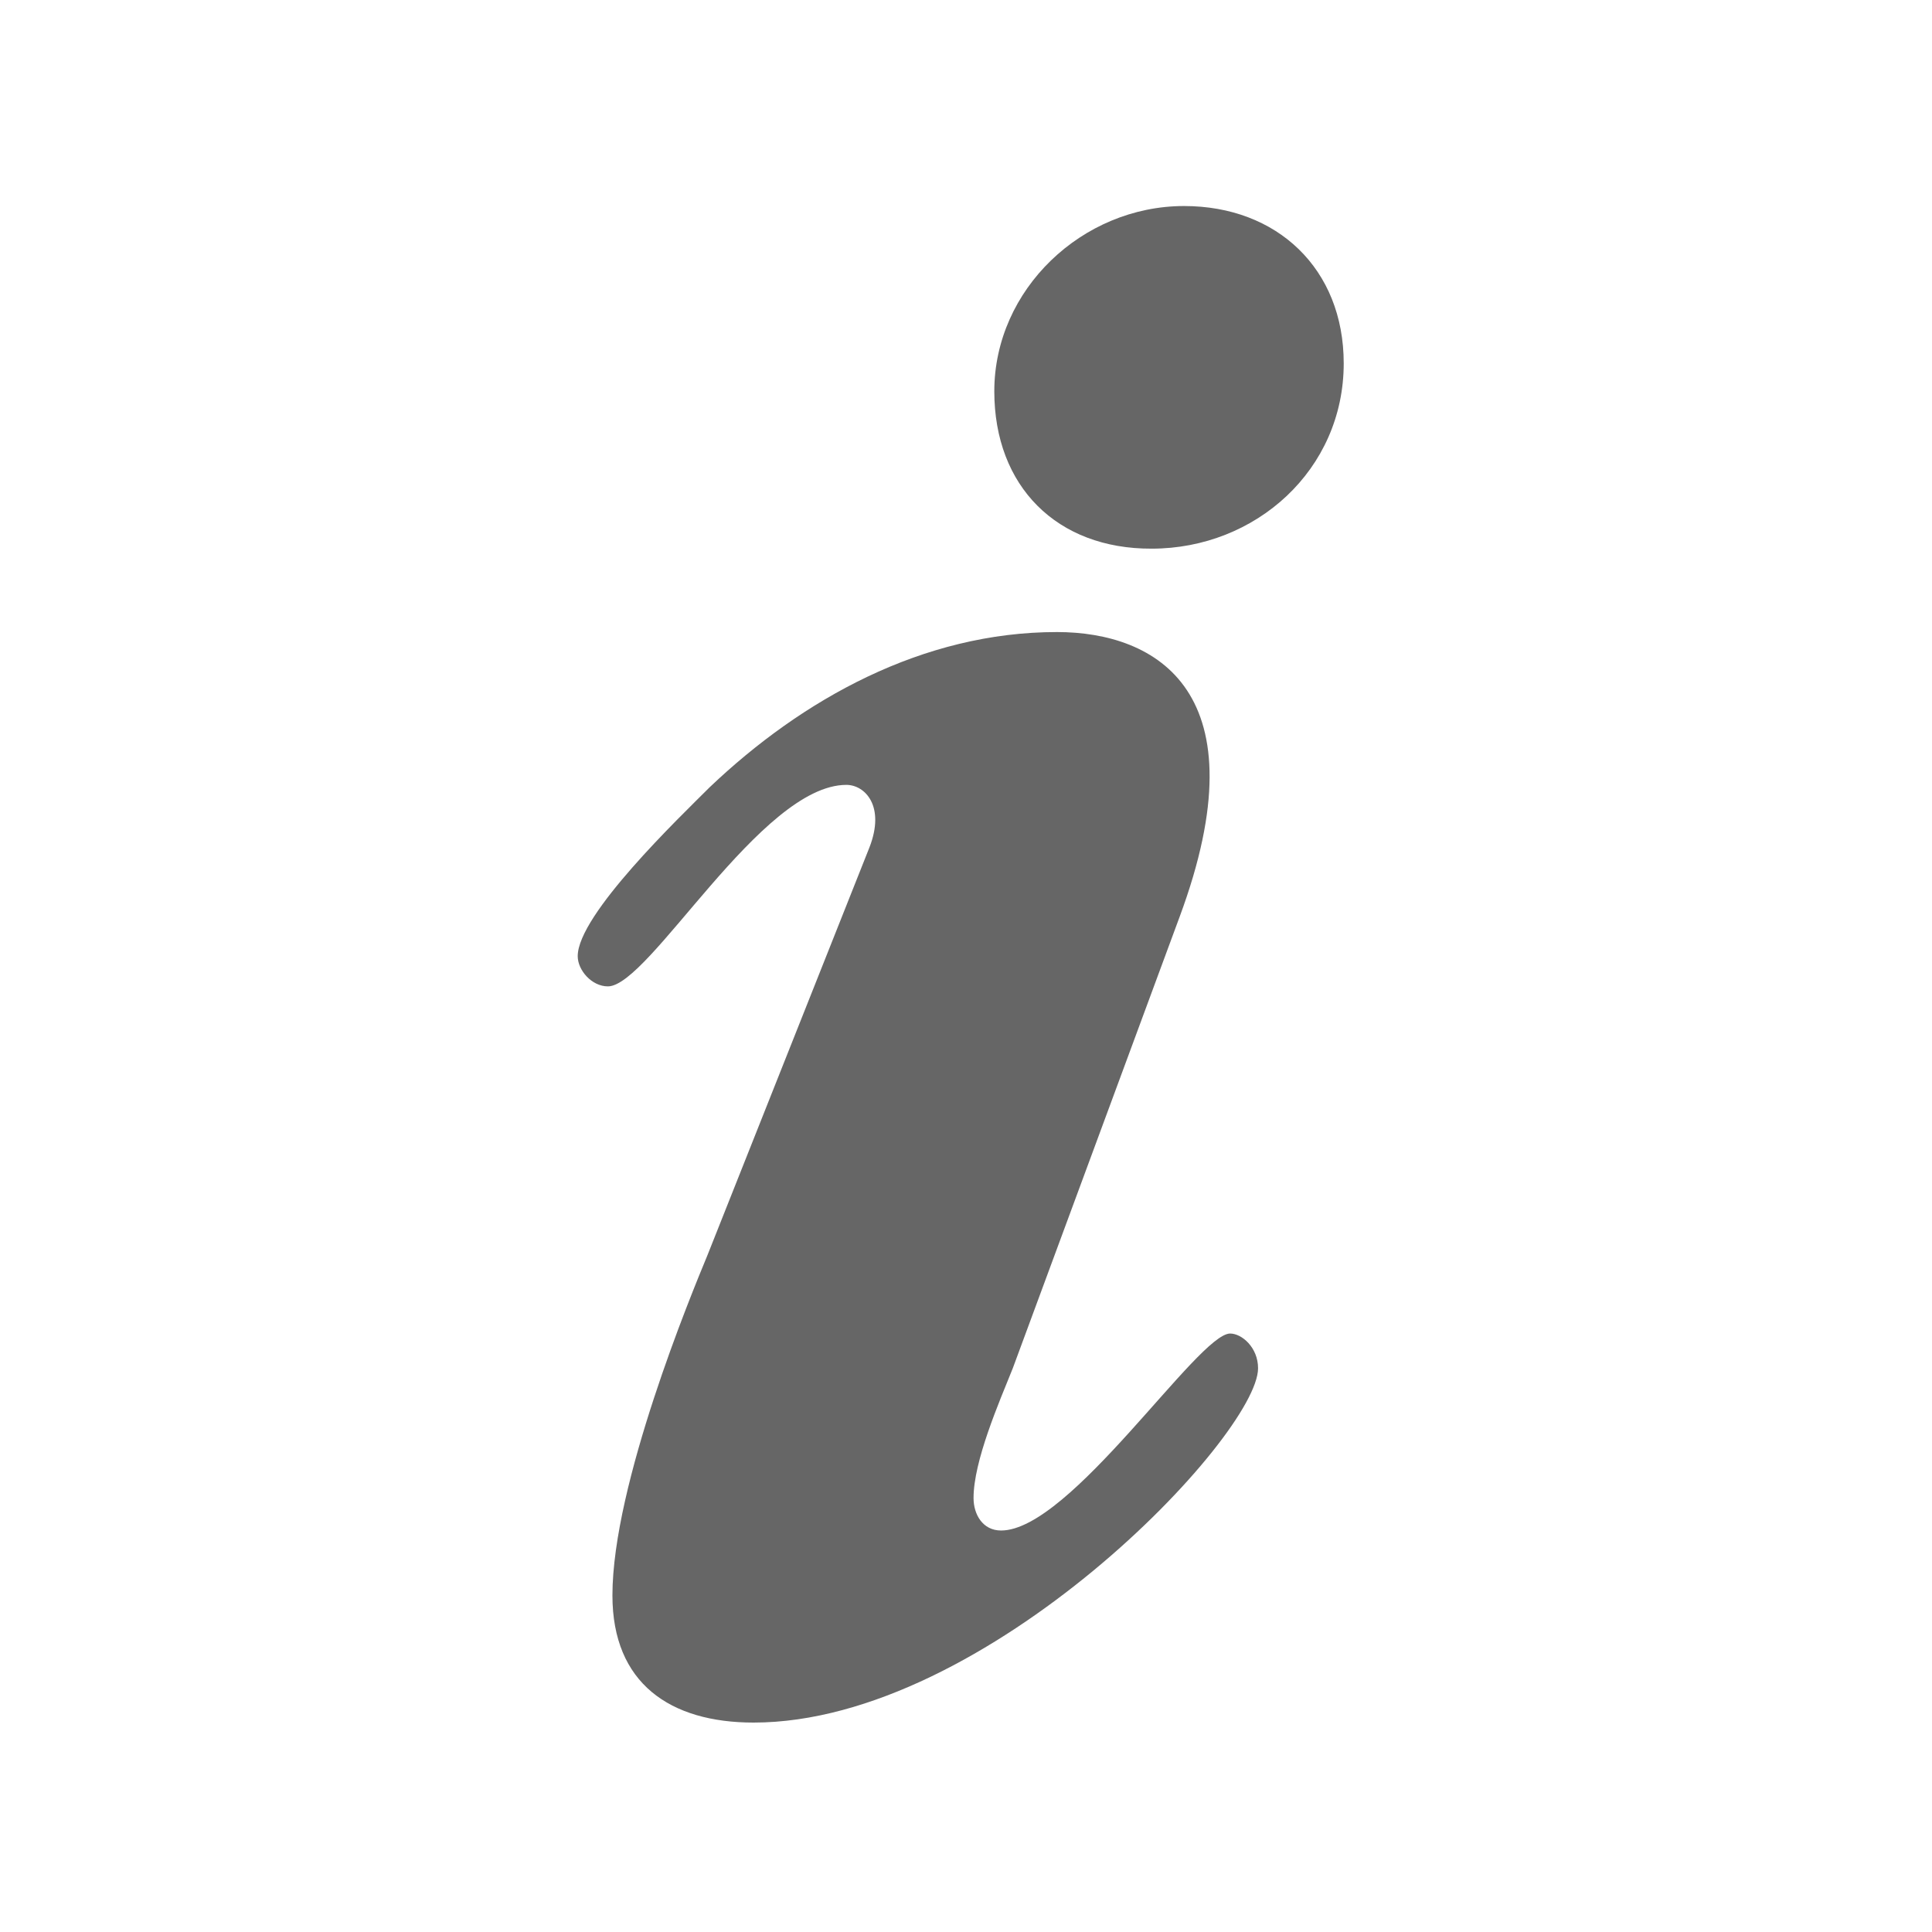
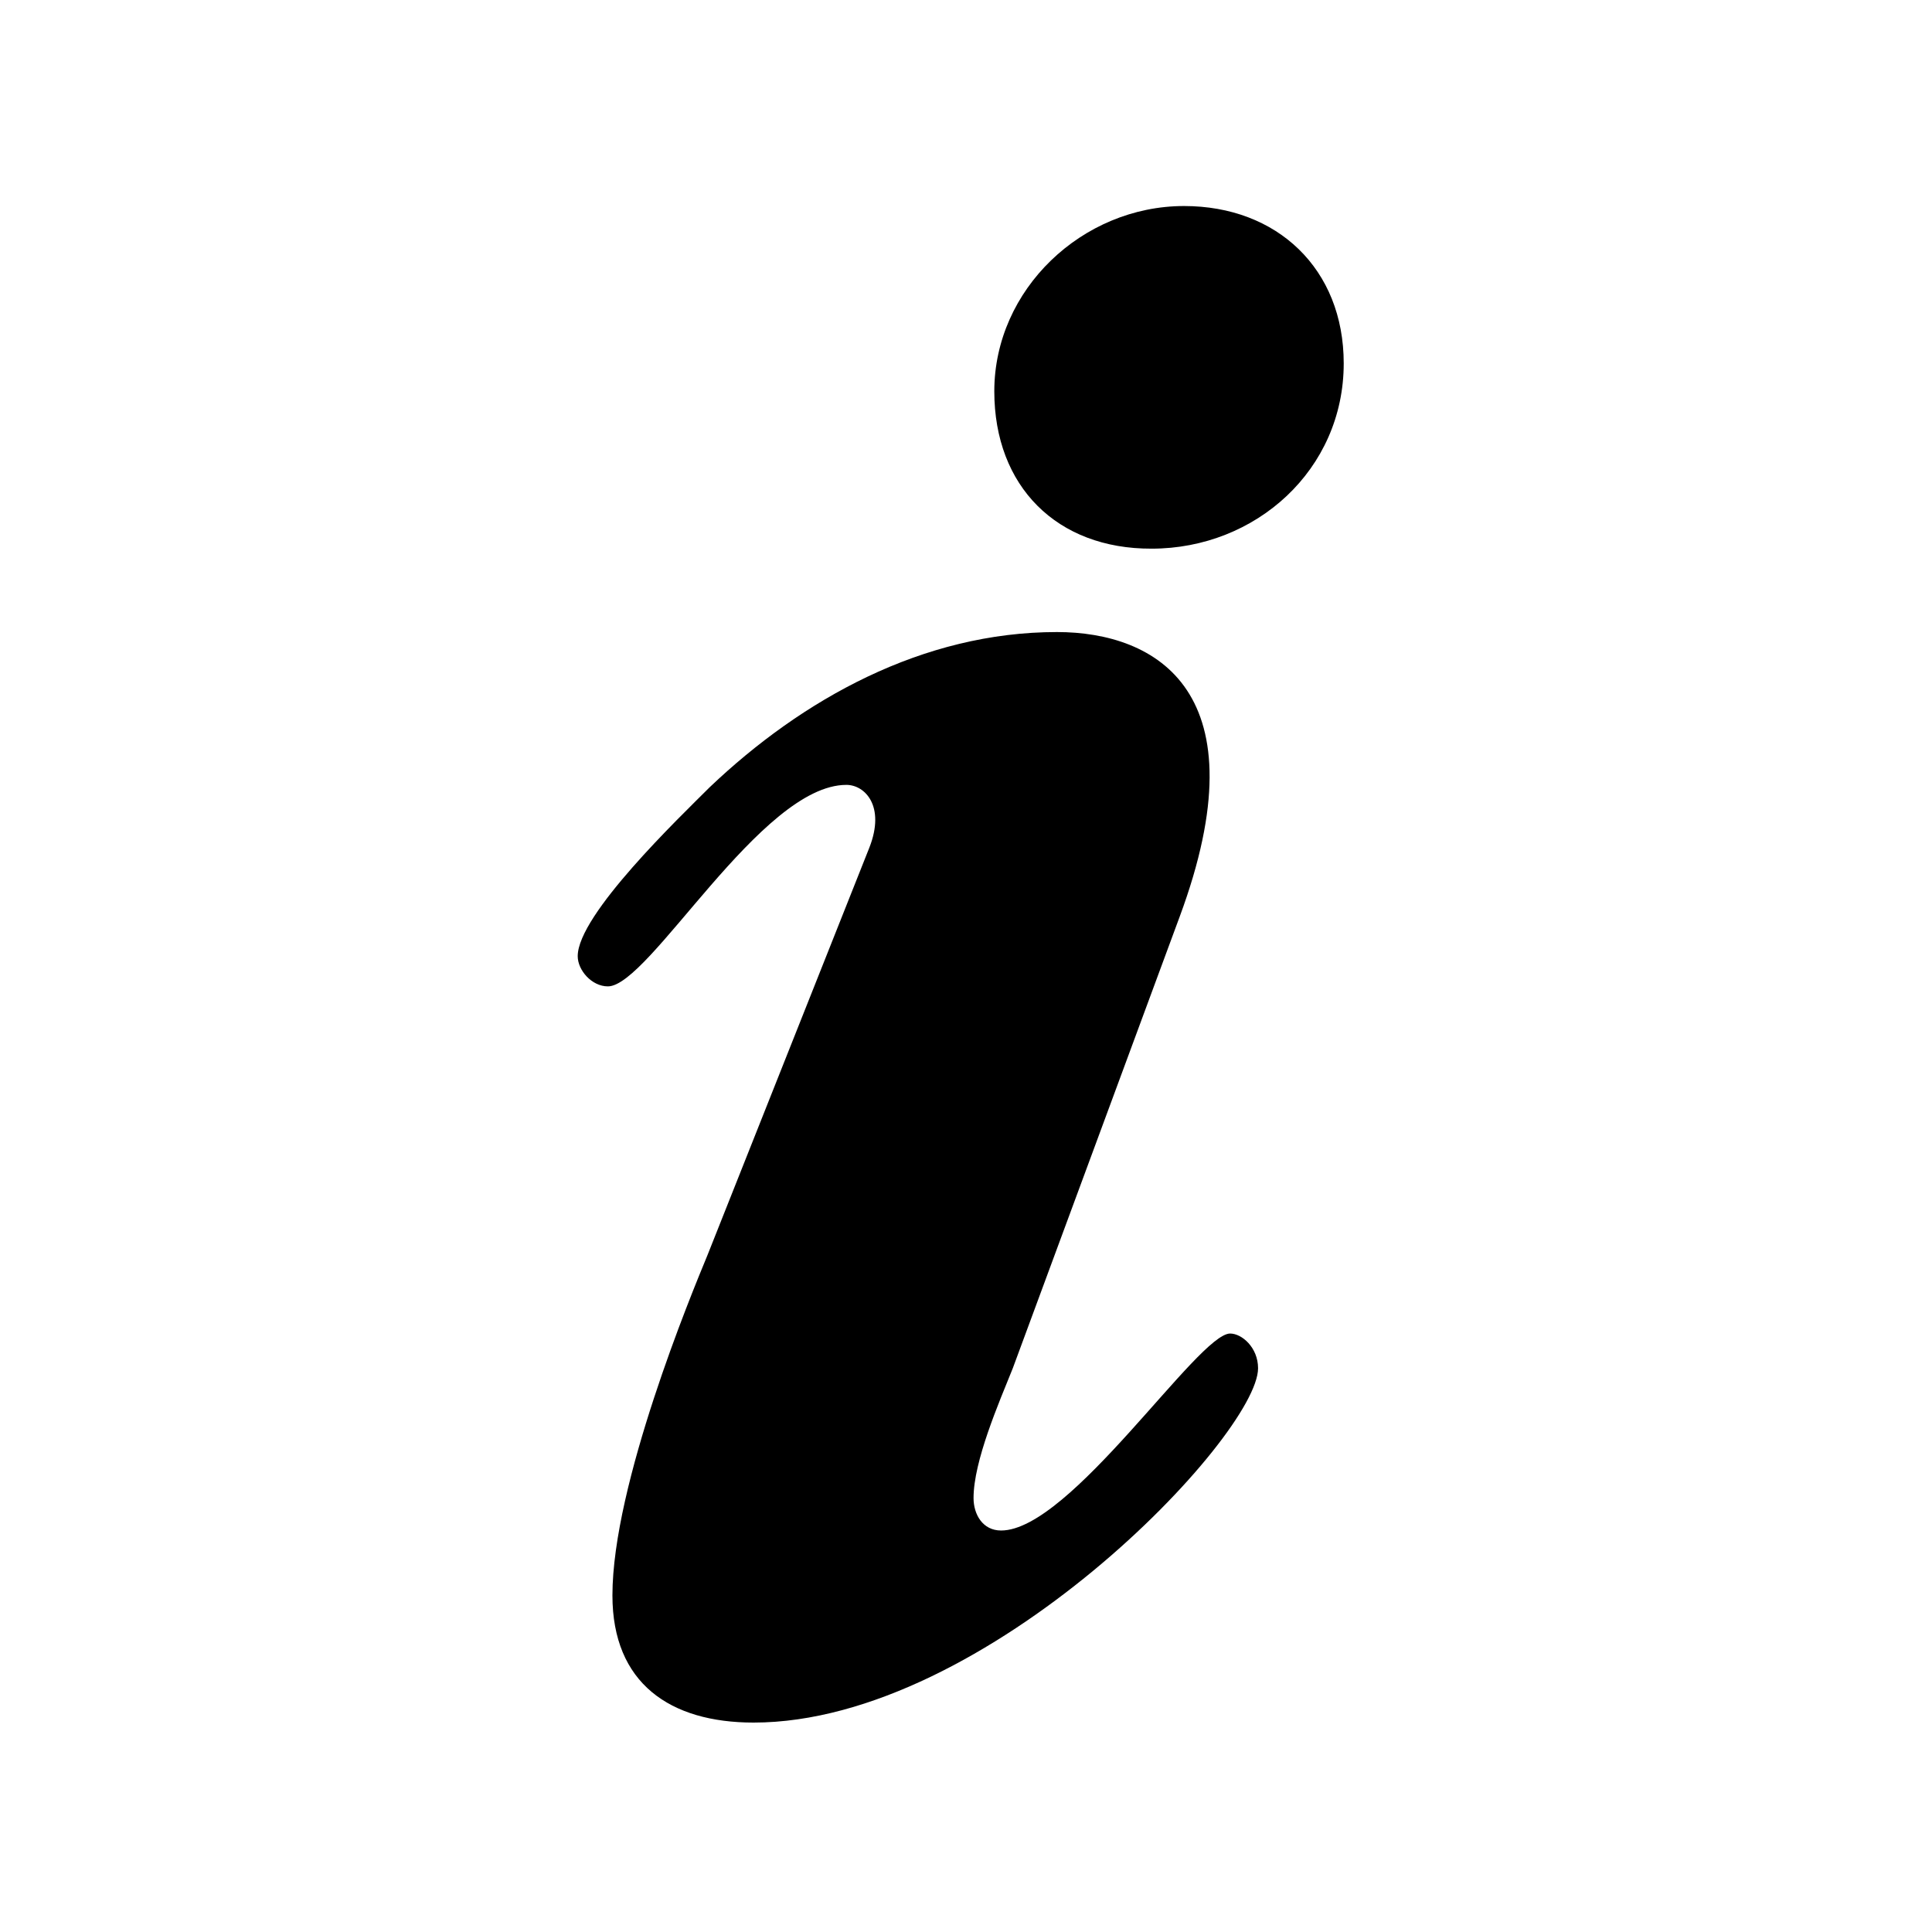
- <svg xmlns="http://www.w3.org/2000/svg" version="1.1" id="Layer_1" x="0px" y="0px" viewBox="0 0 512 512" enable-background="new 0 0 512 512" xml:space="preserve">
-   <g>
-     <path fill="#666" fill-rule="evenodd" clip-rule="evenodd" d="M230.4,224.6c4.3-11-1.2-16.6-6.1-16.6   c-22.7,0-52.2,53.4-63.2,53.4c-4.3,0-8-4.3-8-8c0-11,27-36.8,35-44.8c24.5-23.3,56.4-41.1,92-41.1c26.4,0,54.6,15.9,32.5,75.5   l-44.2,119.6c-3.7,9.2-10.4,24.6-10.4,34.4c0,4.3,2.4,8.6,7.3,8.6c18.4,0,52.2-52.2,60.7-52.2c3.1,0,7.4,3.7,7.4,9.2   c0,17.8-71.8,93.9-133.7,93.9c-22.1,0-37.4-10.4-37.4-33.7c0-29.4,20.9-79.8,25.2-90.2L230.4,224.6z M263.5,103.7   c0-27,23.3-49.1,50.3-49.1c24.6,0,42.3,16.6,42.3,41.7c0,28.2-23.3,49.1-50.9,49.1C280.1,145.5,263.5,128.9,263.5,103.7" />
-   </g>
+ <svg xmlns="http://www.w3.org/2000/svg" viewBox="0 0 512 512" fill="currentColor">
+   <path fill-rule="evenodd" clip-rule="evenodd" d="M230.4,224.6c4.3-11-1.2-16.6-6.1-16.6  c-22.7,0-52.2,53.4-63.2,53.4c-4.3,0-8-4.3-8-8c0-11,27-36.8,35-44.8c24.5-23.3,56.4-41.1,92-41.1c26.4,0,54.6,15.9,32.5,75.5  l-44.2,119.6c-3.7,9.2-10.4,24.6-10.4,34.4c0,4.3,2.4,8.6,7.3,8.6c18.4,0,52.2-52.2,60.7-52.2c3.1,0,7.4,3.7,7.4,9.2  c0,17.8-71.8,93.9-133.7,93.9c-22.1,0-37.4-10.4-37.4-33.7c0-29.4,20.9-79.8,25.2-90.2L230.4,224.6z M263.5,103.7  c0-27,23.3-49.1,50.3-49.1c24.6,0,42.3,16.6,42.3,41.7c0,28.2-23.3,49.1-50.9,49.1C280.1,145.5,263.5,128.9,263.5,103.7" />
</svg>
